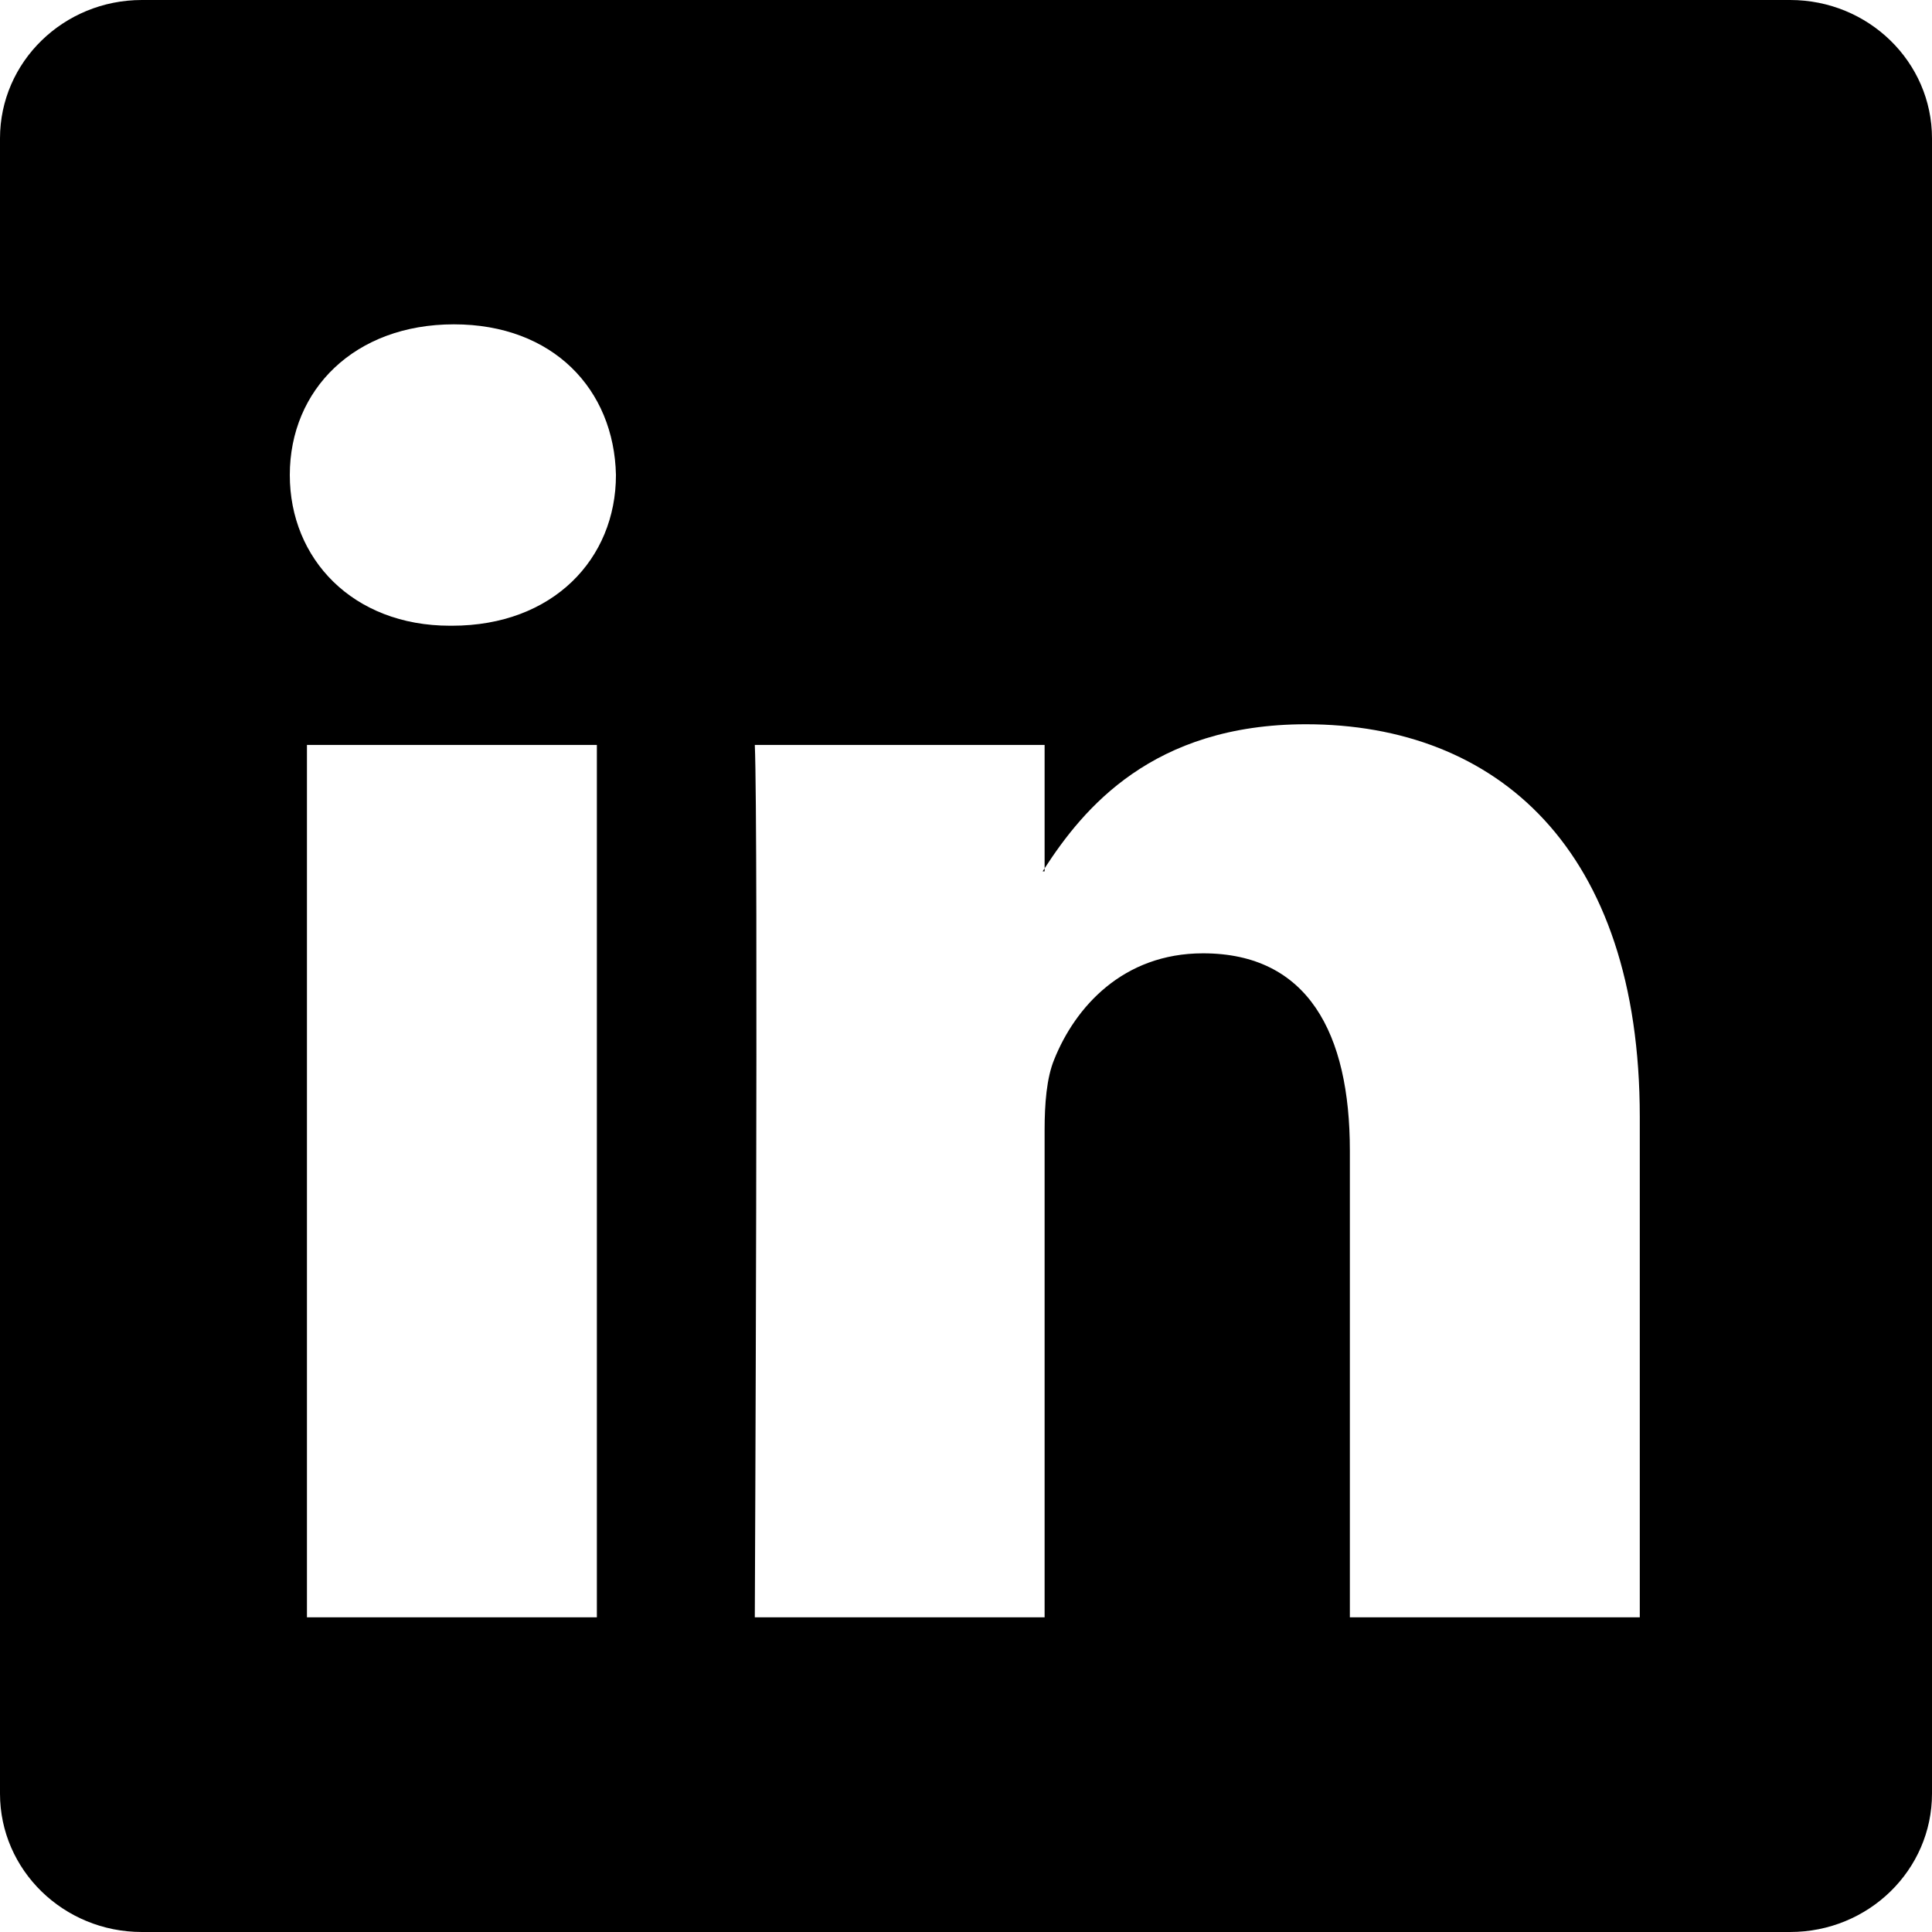
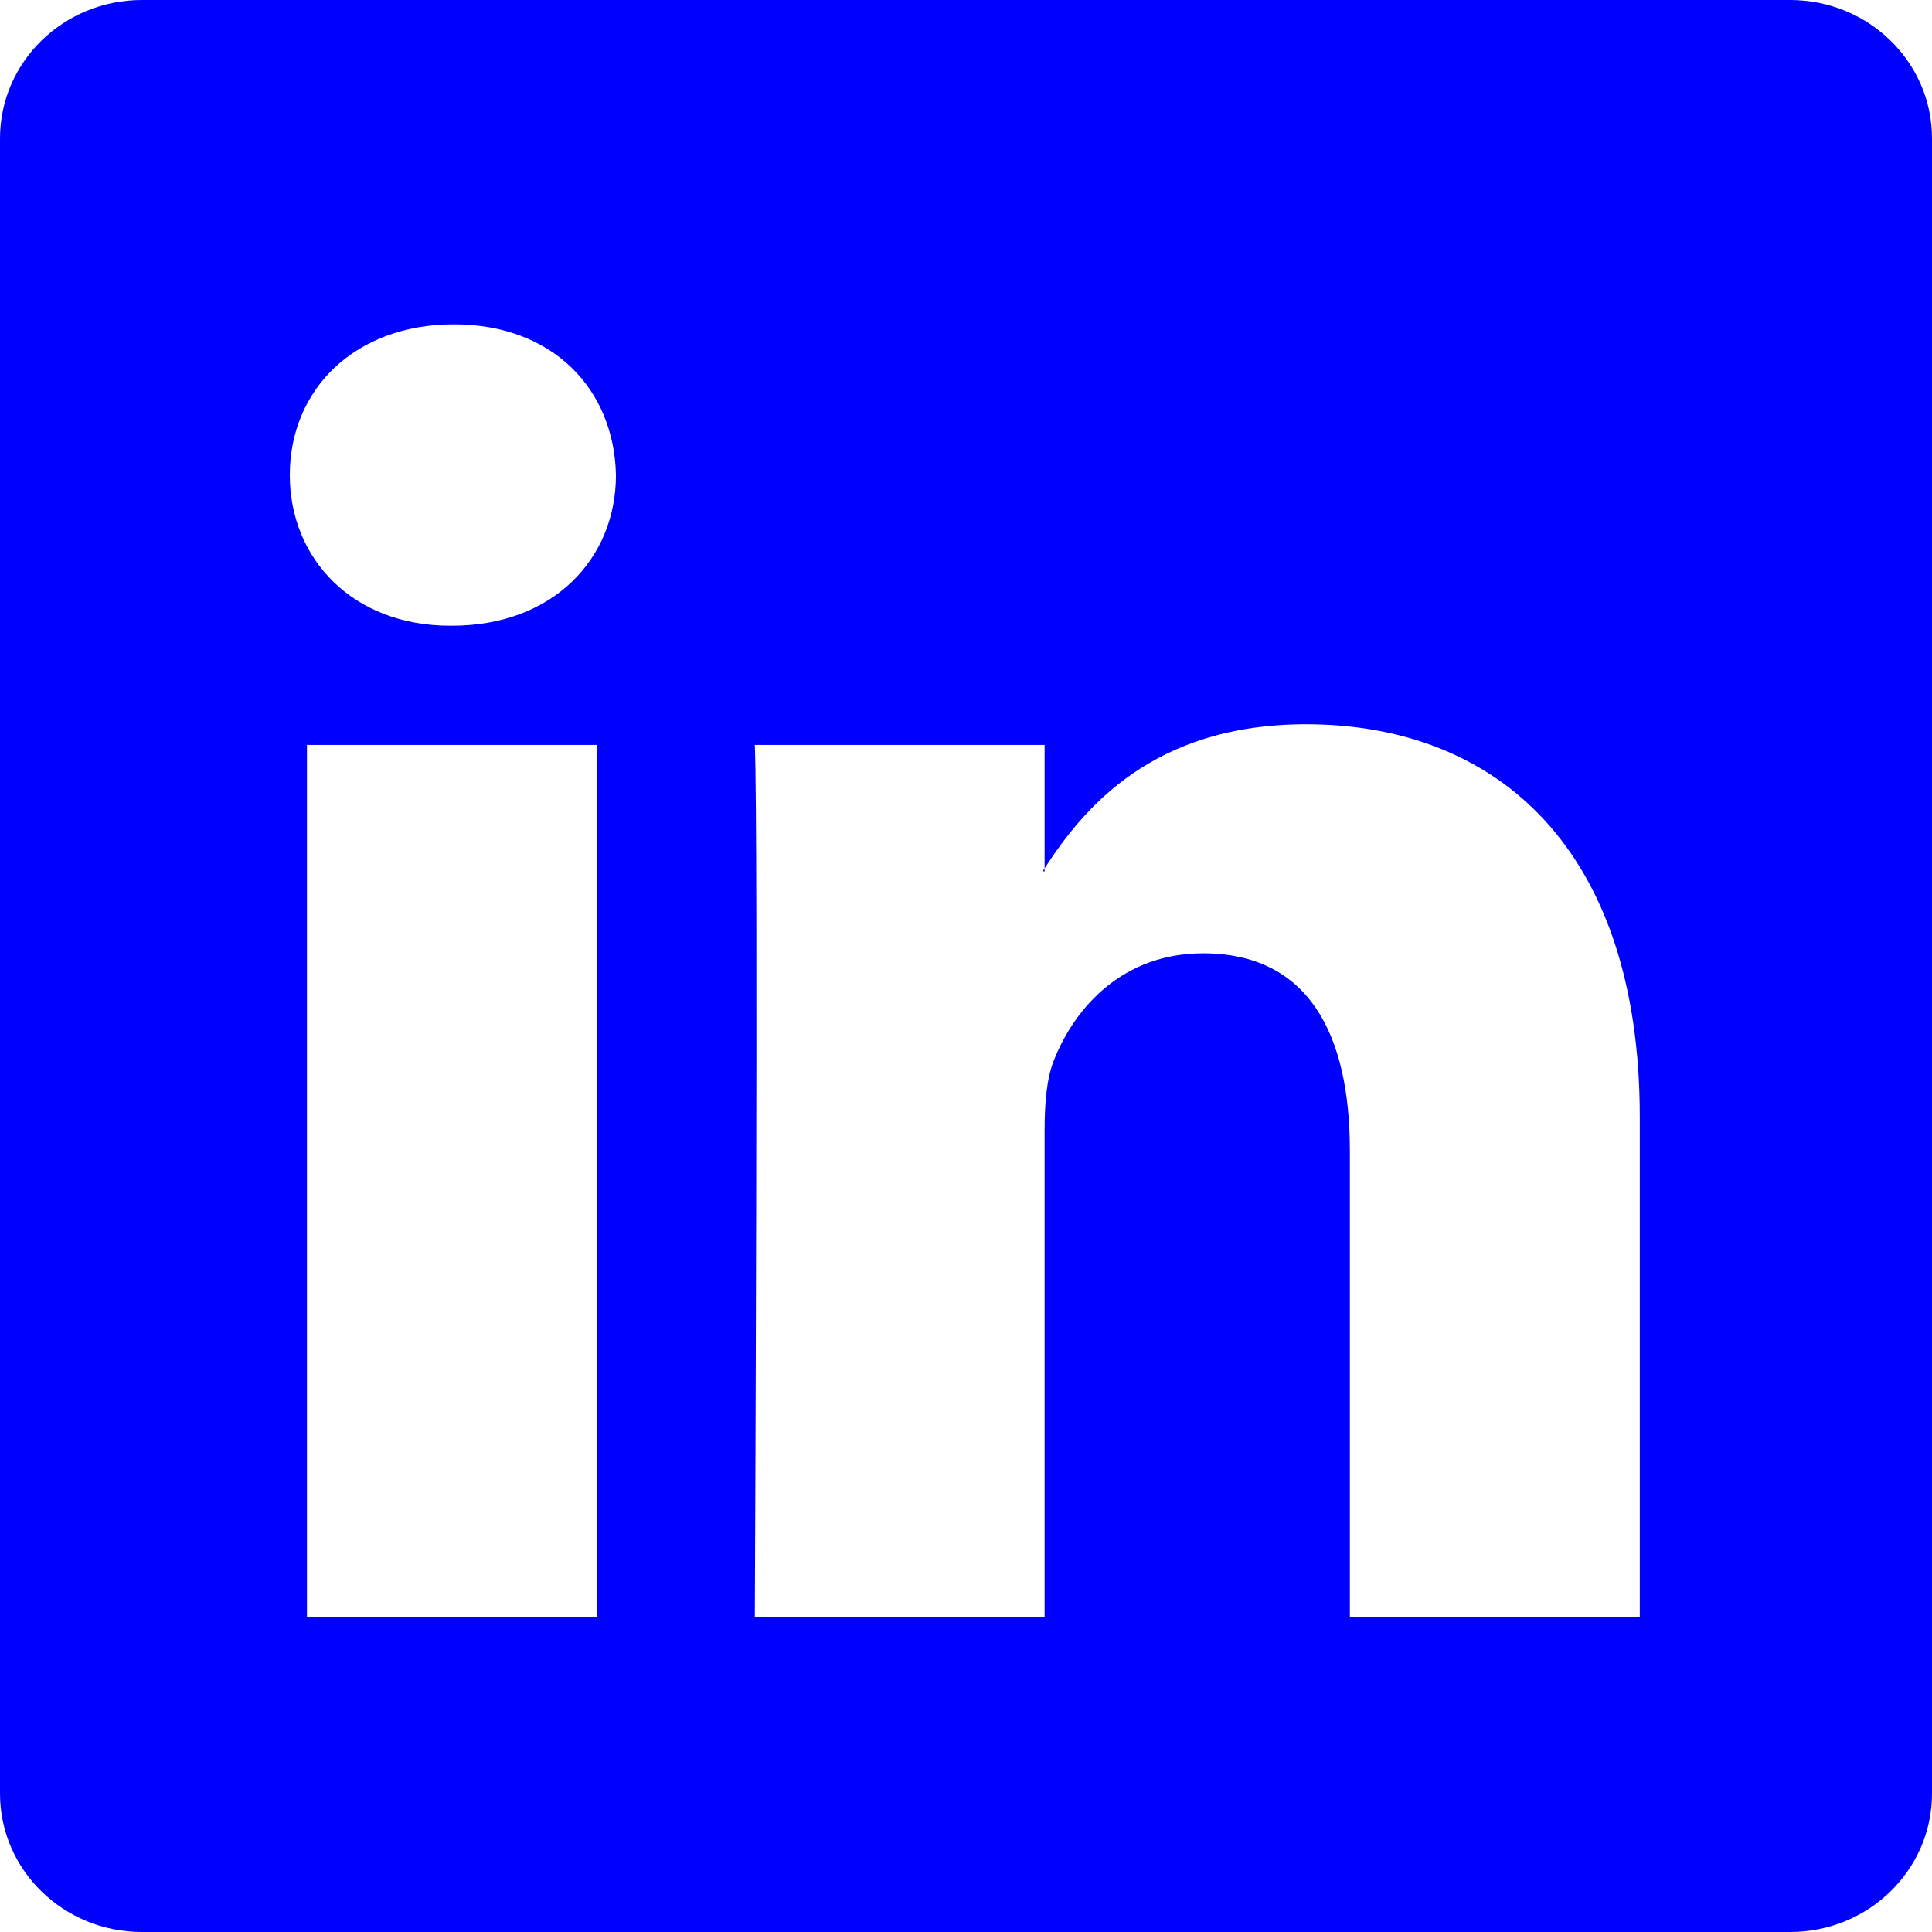
- <svg xmlns="http://www.w3.org/2000/svg" width="16" height="16" fill="currentColor" class="bi bi-linkedin" viewBox="0 0 16 16">
+ <svg xmlns="http://www.w3.org/2000/svg" width="16" height="16" fill="blue" class="bi bi-linkedin" viewBox="0 0 16 16">
  <path d="M0 1.146C0 .513.526 0 1.175 0h13.65C15.474 0 16 .513 16 1.146v13.708c0 .633-.526 1.146-1.175 1.146H1.175C.526 16 0 15.487 0 14.854V1.146zm4.943 12.248V6.169H2.542v7.225h2.401zm-1.2-8.212c.837 0 1.358-.554 1.358-1.248-.015-.709-.52-1.248-1.342-1.248-.822 0-1.359.54-1.359 1.248 0 .694.521 1.248 1.327 1.248h.016zm4.908 8.212V9.359c0-.216.016-.432.08-.586.173-.431.568-.878 1.232-.878.869 0 1.216.662 1.216 1.634v3.865h2.401V9.25c0-2.22-1.184-3.252-2.764-3.252-1.274 0-1.845.7-2.165 1.193v.025h-.016a5.54 5.54 0 0 1 .016-.025V6.169h-2.4c.03.678 0 7.225 0 7.225h2.4z" />
</svg>
